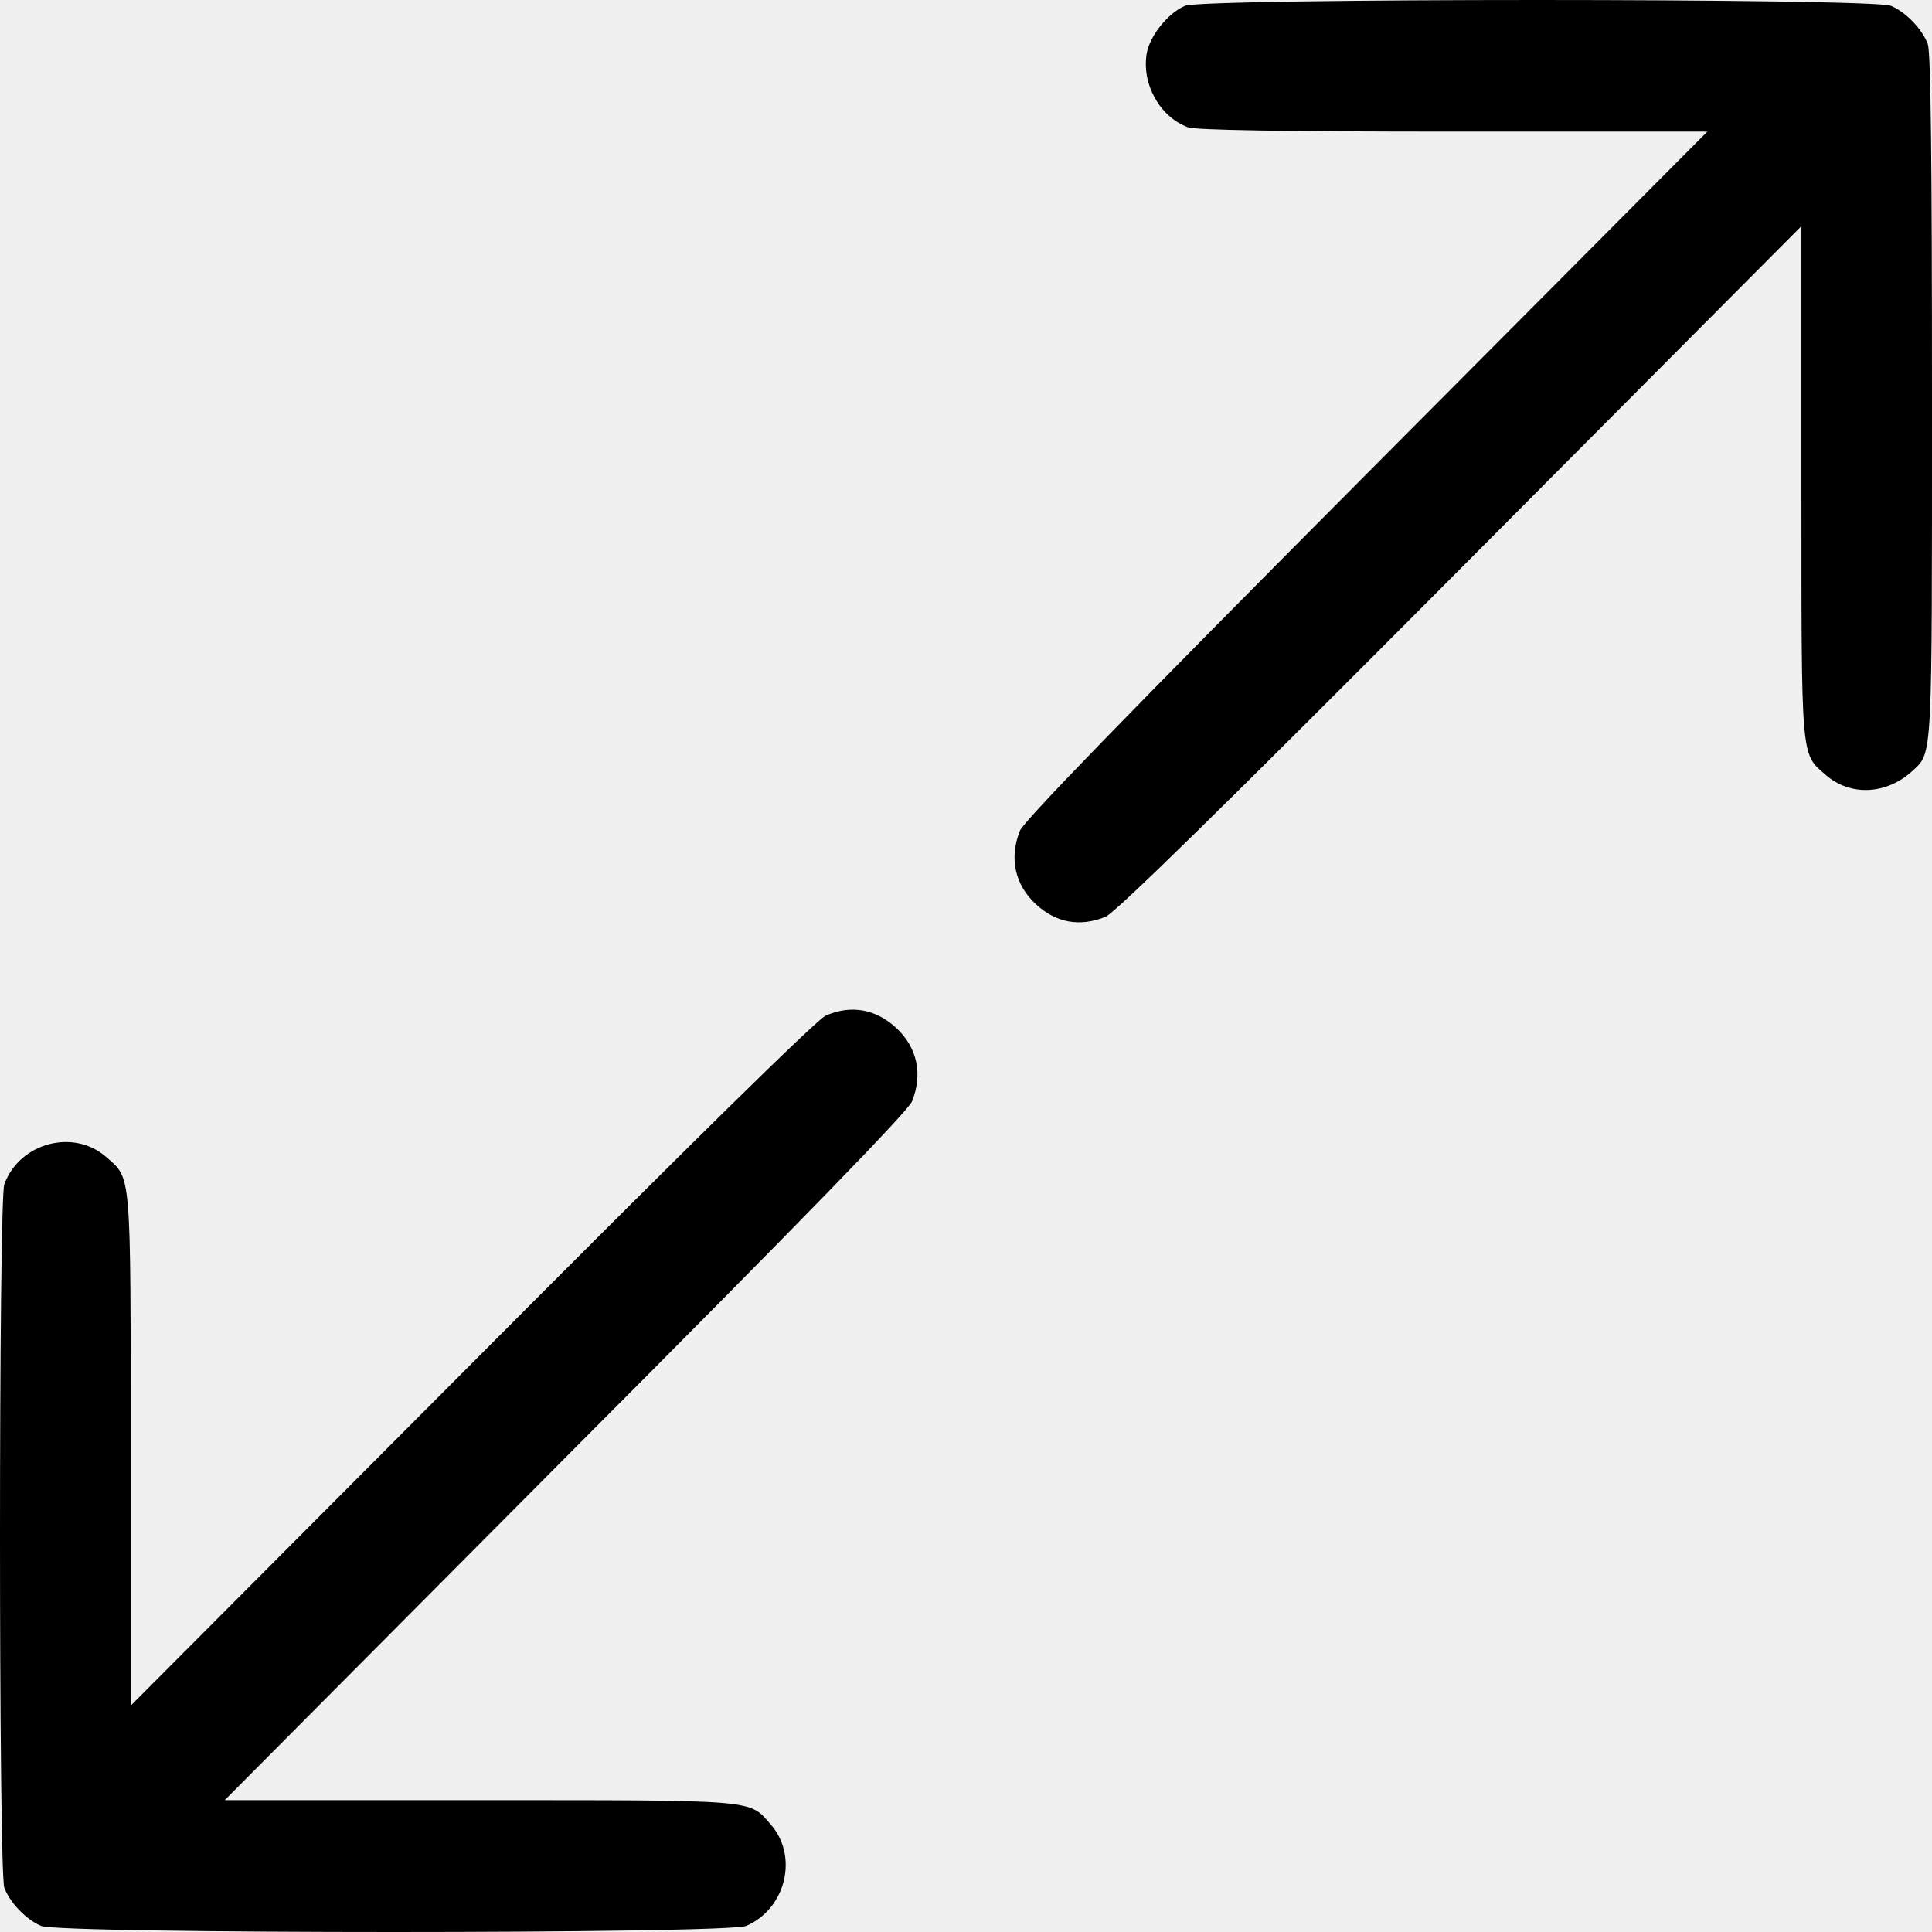
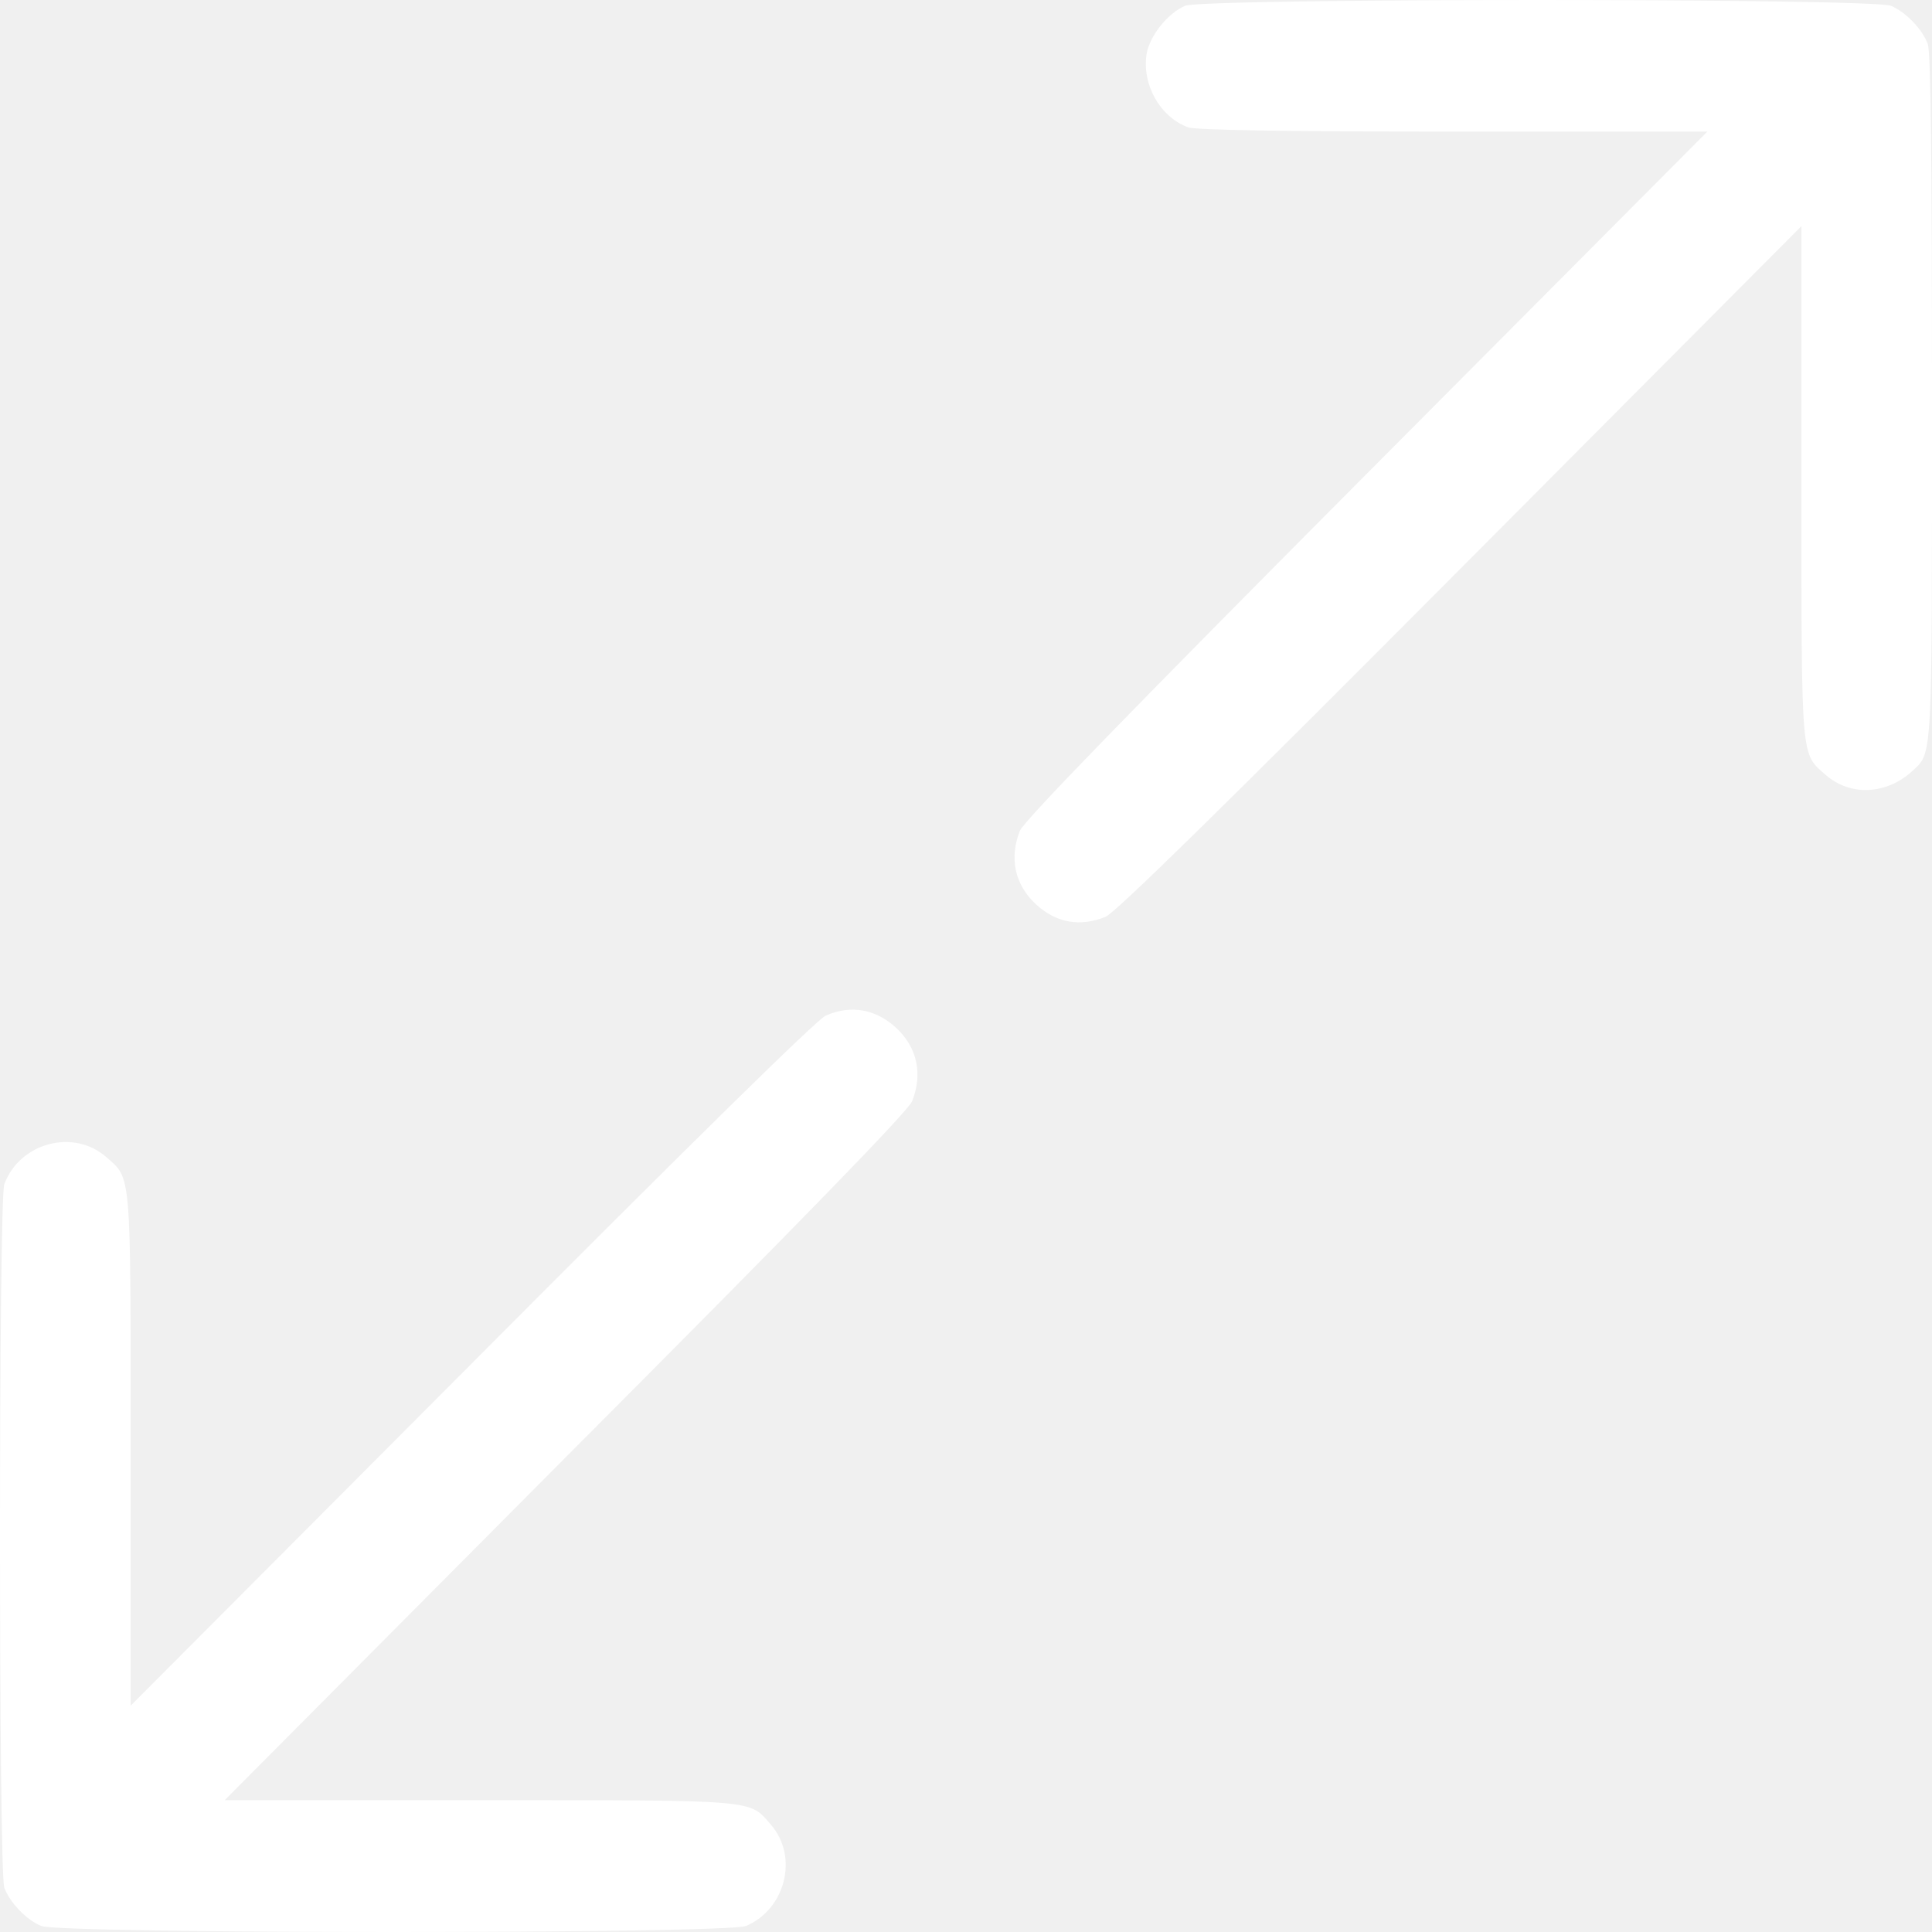
- <svg xmlns="http://www.w3.org/2000/svg" width="43" height="43" viewBox="0 0 43 43" fill="none">
-   <path d="M26.376 0.129C25.991 0.292 25.589 0.799 25.521 1.194C25.41 1.872 25.812 2.602 26.444 2.834C26.607 2.894 28.564 2.929 32.341 2.929H38L30.418 10.546C25.085 15.905 22.795 18.266 22.7 18.489C22.461 19.091 22.581 19.683 23.051 20.121C23.504 20.542 24.034 20.636 24.606 20.405C24.829 20.31 27.179 18.009 32.512 12.65L40.094 5.033V10.727C40.094 16.996 40.077 16.755 40.632 17.245C41.179 17.726 41.983 17.691 42.564 17.159C43.017 16.738 43 16.996 43 8.82C43 3.659 42.974 1.143 42.906 0.98C42.786 0.653 42.419 0.267 42.085 0.129C41.683 -0.043 26.76 -0.043 26.376 0.129Z" fill="black" />
-   <path d="M18.377 22.605C18.18 22.691 15.403 25.421 10.497 30.349L2.908 37.963V32.271C2.908 26.013 2.925 26.245 2.369 25.756C1.643 25.112 0.438 25.43 0.096 26.357C-0.032 26.691 -0.032 41.68 0.096 42.015C0.216 42.341 0.583 42.727 0.916 42.865C1.327 43.045 16.197 43.045 16.607 42.865C17.487 42.487 17.778 41.32 17.154 40.607C16.667 40.049 16.907 40.066 10.668 40.066H5.001L12.582 32.443C17.916 27.095 20.206 24.734 20.3 24.511C20.539 23.91 20.419 23.318 19.949 22.88C19.496 22.459 18.941 22.357 18.377 22.605Z" fill="black" />
+ <svg xmlns="http://www.w3.org/2000/svg" width="35" height="35" viewBox="0 0 43 43" fill="none">
+   <path d="M26.376 0.129C25.991 0.292 25.589 0.799 25.521 1.194C25.41 1.872 25.812 2.602 26.444 2.834C26.607 2.894 28.564 2.929 32.341 2.929H38L30.418 10.546C25.085 15.905 22.795 18.266 22.7 18.489C22.461 19.091 22.581 19.683 23.051 20.121C23.504 20.542 24.034 20.636 24.606 20.405C24.829 20.31 27.179 18.009 32.512 12.65L40.094 5.033V10.727C40.094 16.996 40.077 16.755 40.632 17.245C41.179 17.726 41.983 17.691 42.564 17.159C43.017 16.738 43 16.996 43 8.82C43 3.659 42.974 1.143 42.906 0.98C42.786 0.653 42.419 0.267 42.085 0.129C41.683 -0.043 26.76 -0.043 26.376 0.129Z" fill="white" />
+   <path d="M18.377 22.605C18.18 22.691 15.403 25.421 10.497 30.349L2.908 37.963V32.271C2.908 26.013 2.925 26.245 2.369 25.756C1.643 25.112 0.438 25.43 0.096 26.357C-0.032 26.691 -0.032 41.68 0.096 42.015C0.216 42.341 0.583 42.727 0.916 42.865C1.327 43.045 16.197 43.045 16.607 42.865C17.487 42.487 17.778 41.32 17.154 40.607C16.667 40.049 16.907 40.066 10.668 40.066H5.001L12.582 32.443C17.916 27.095 20.206 24.734 20.3 24.511C20.539 23.91 20.419 23.318 19.949 22.88C19.496 22.459 18.941 22.357 18.377 22.605Z" fill="white" />
</svg>
